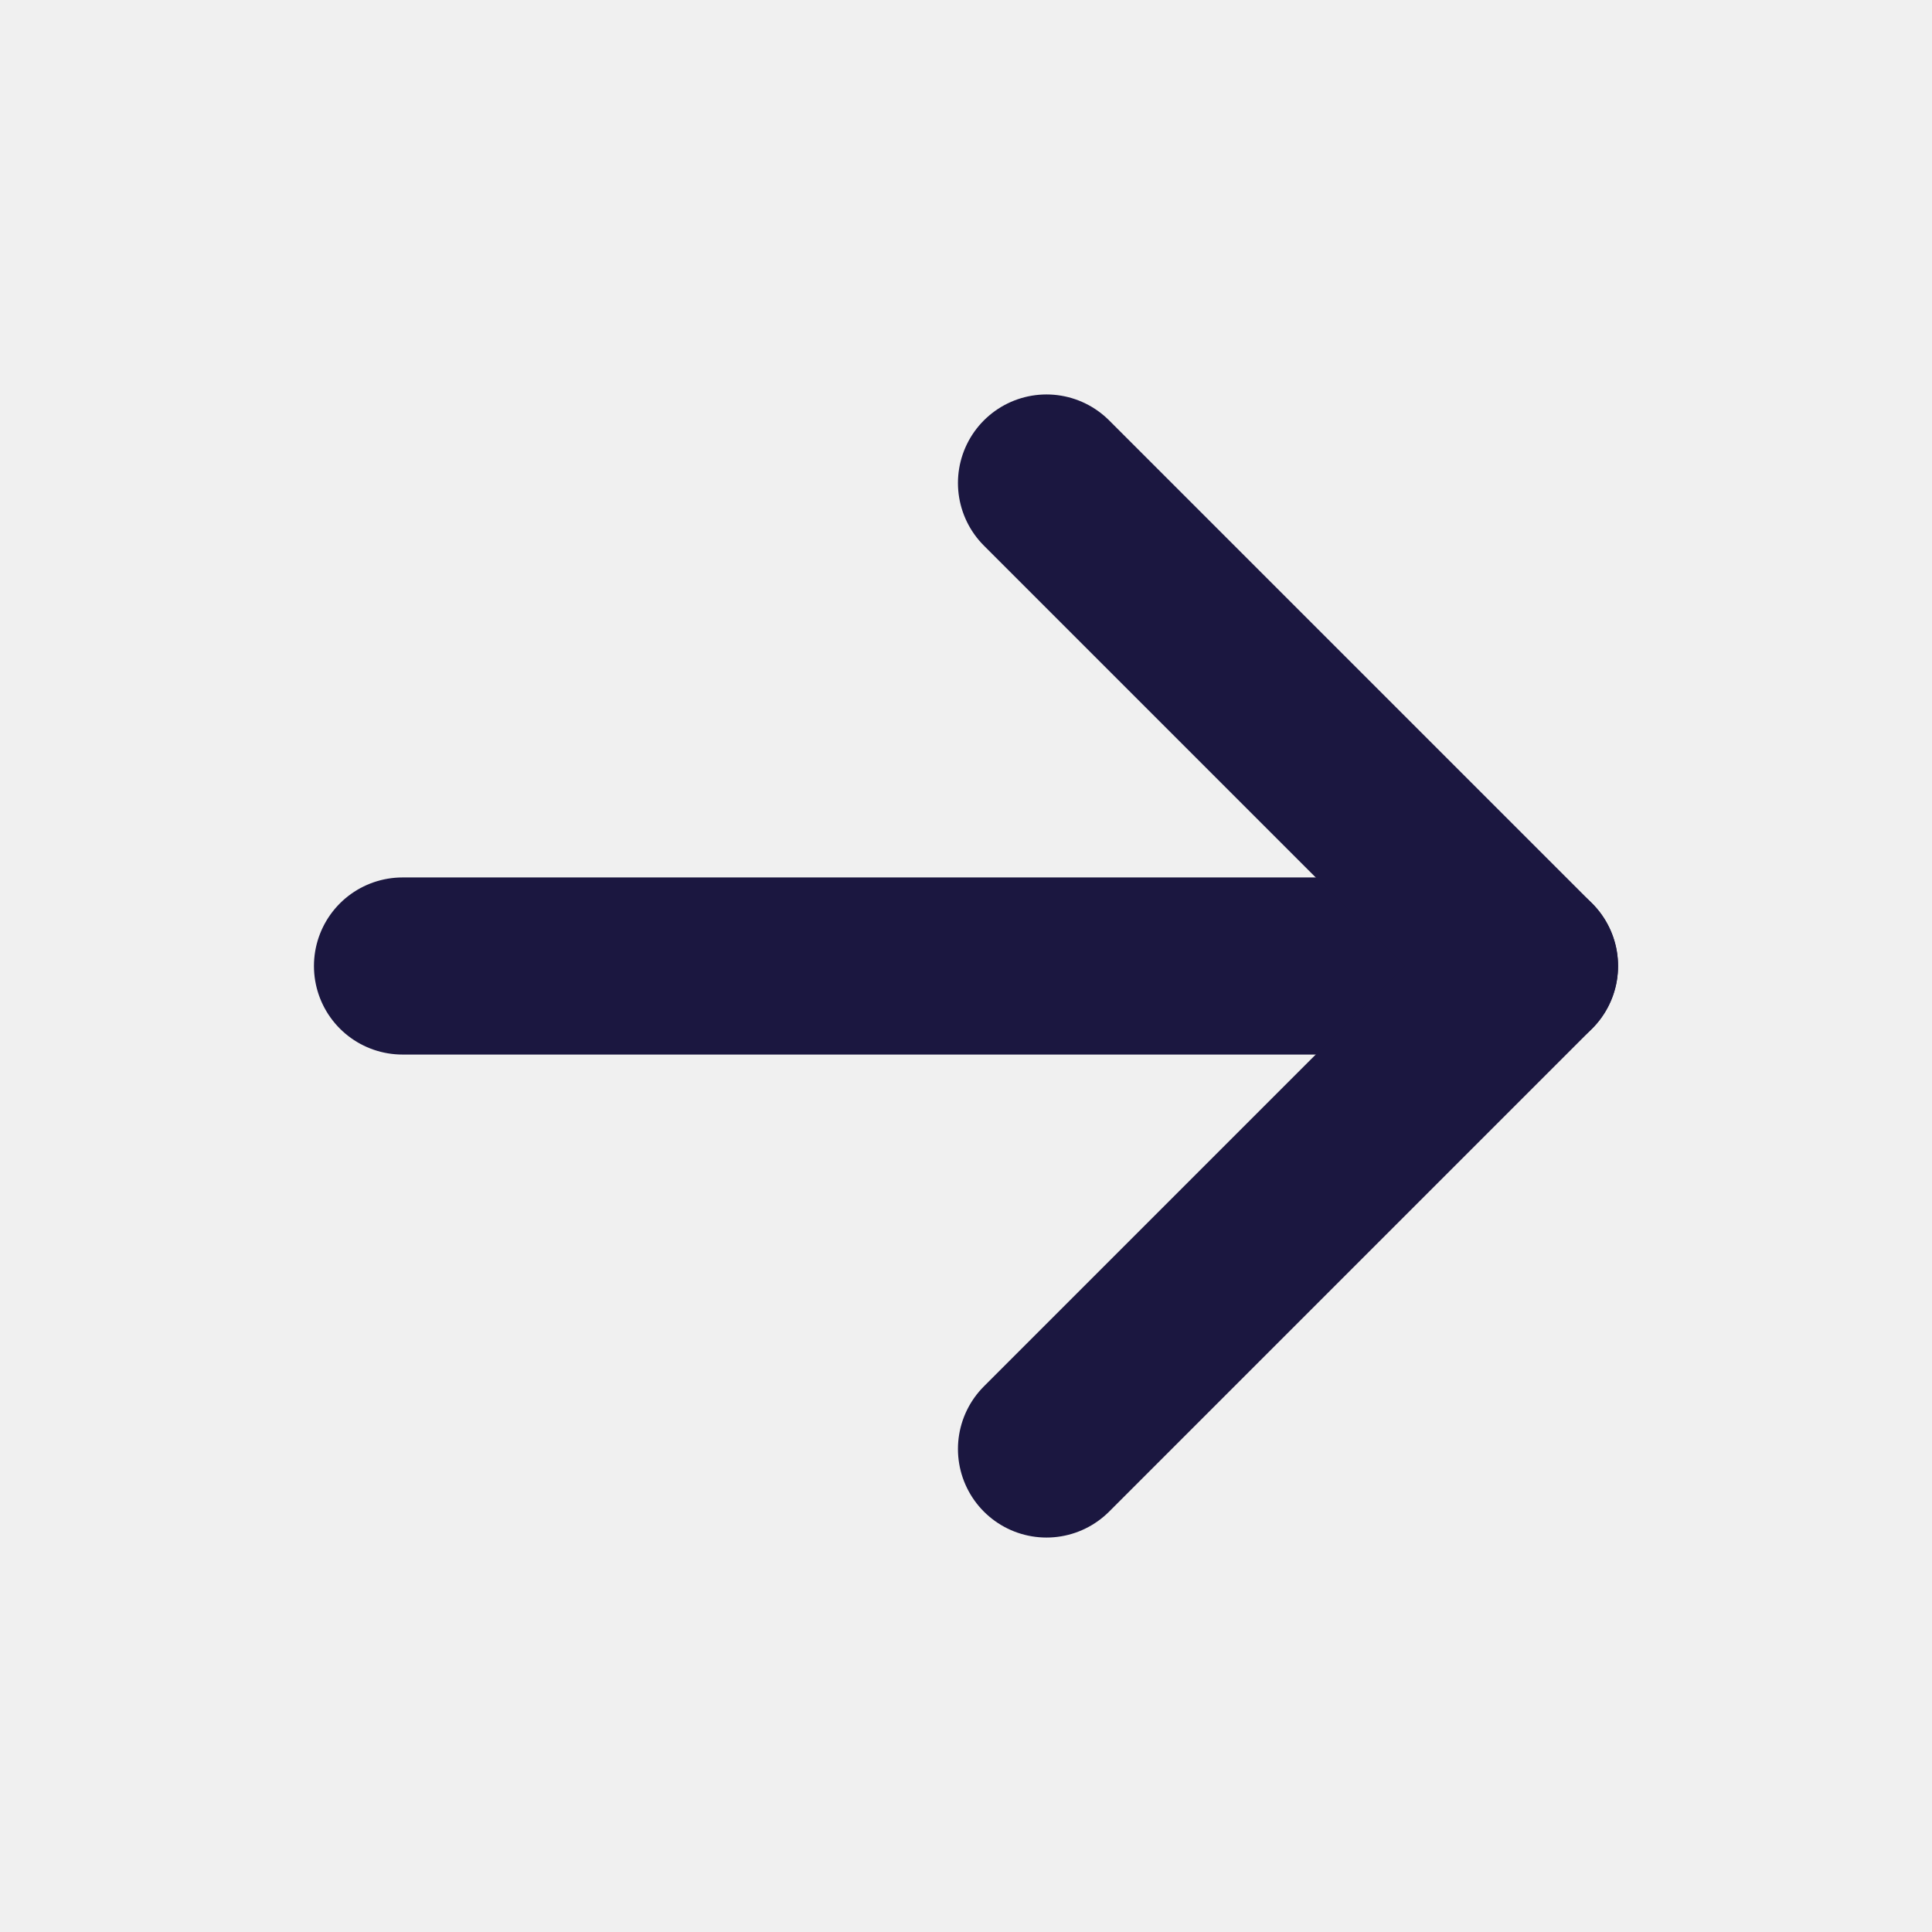
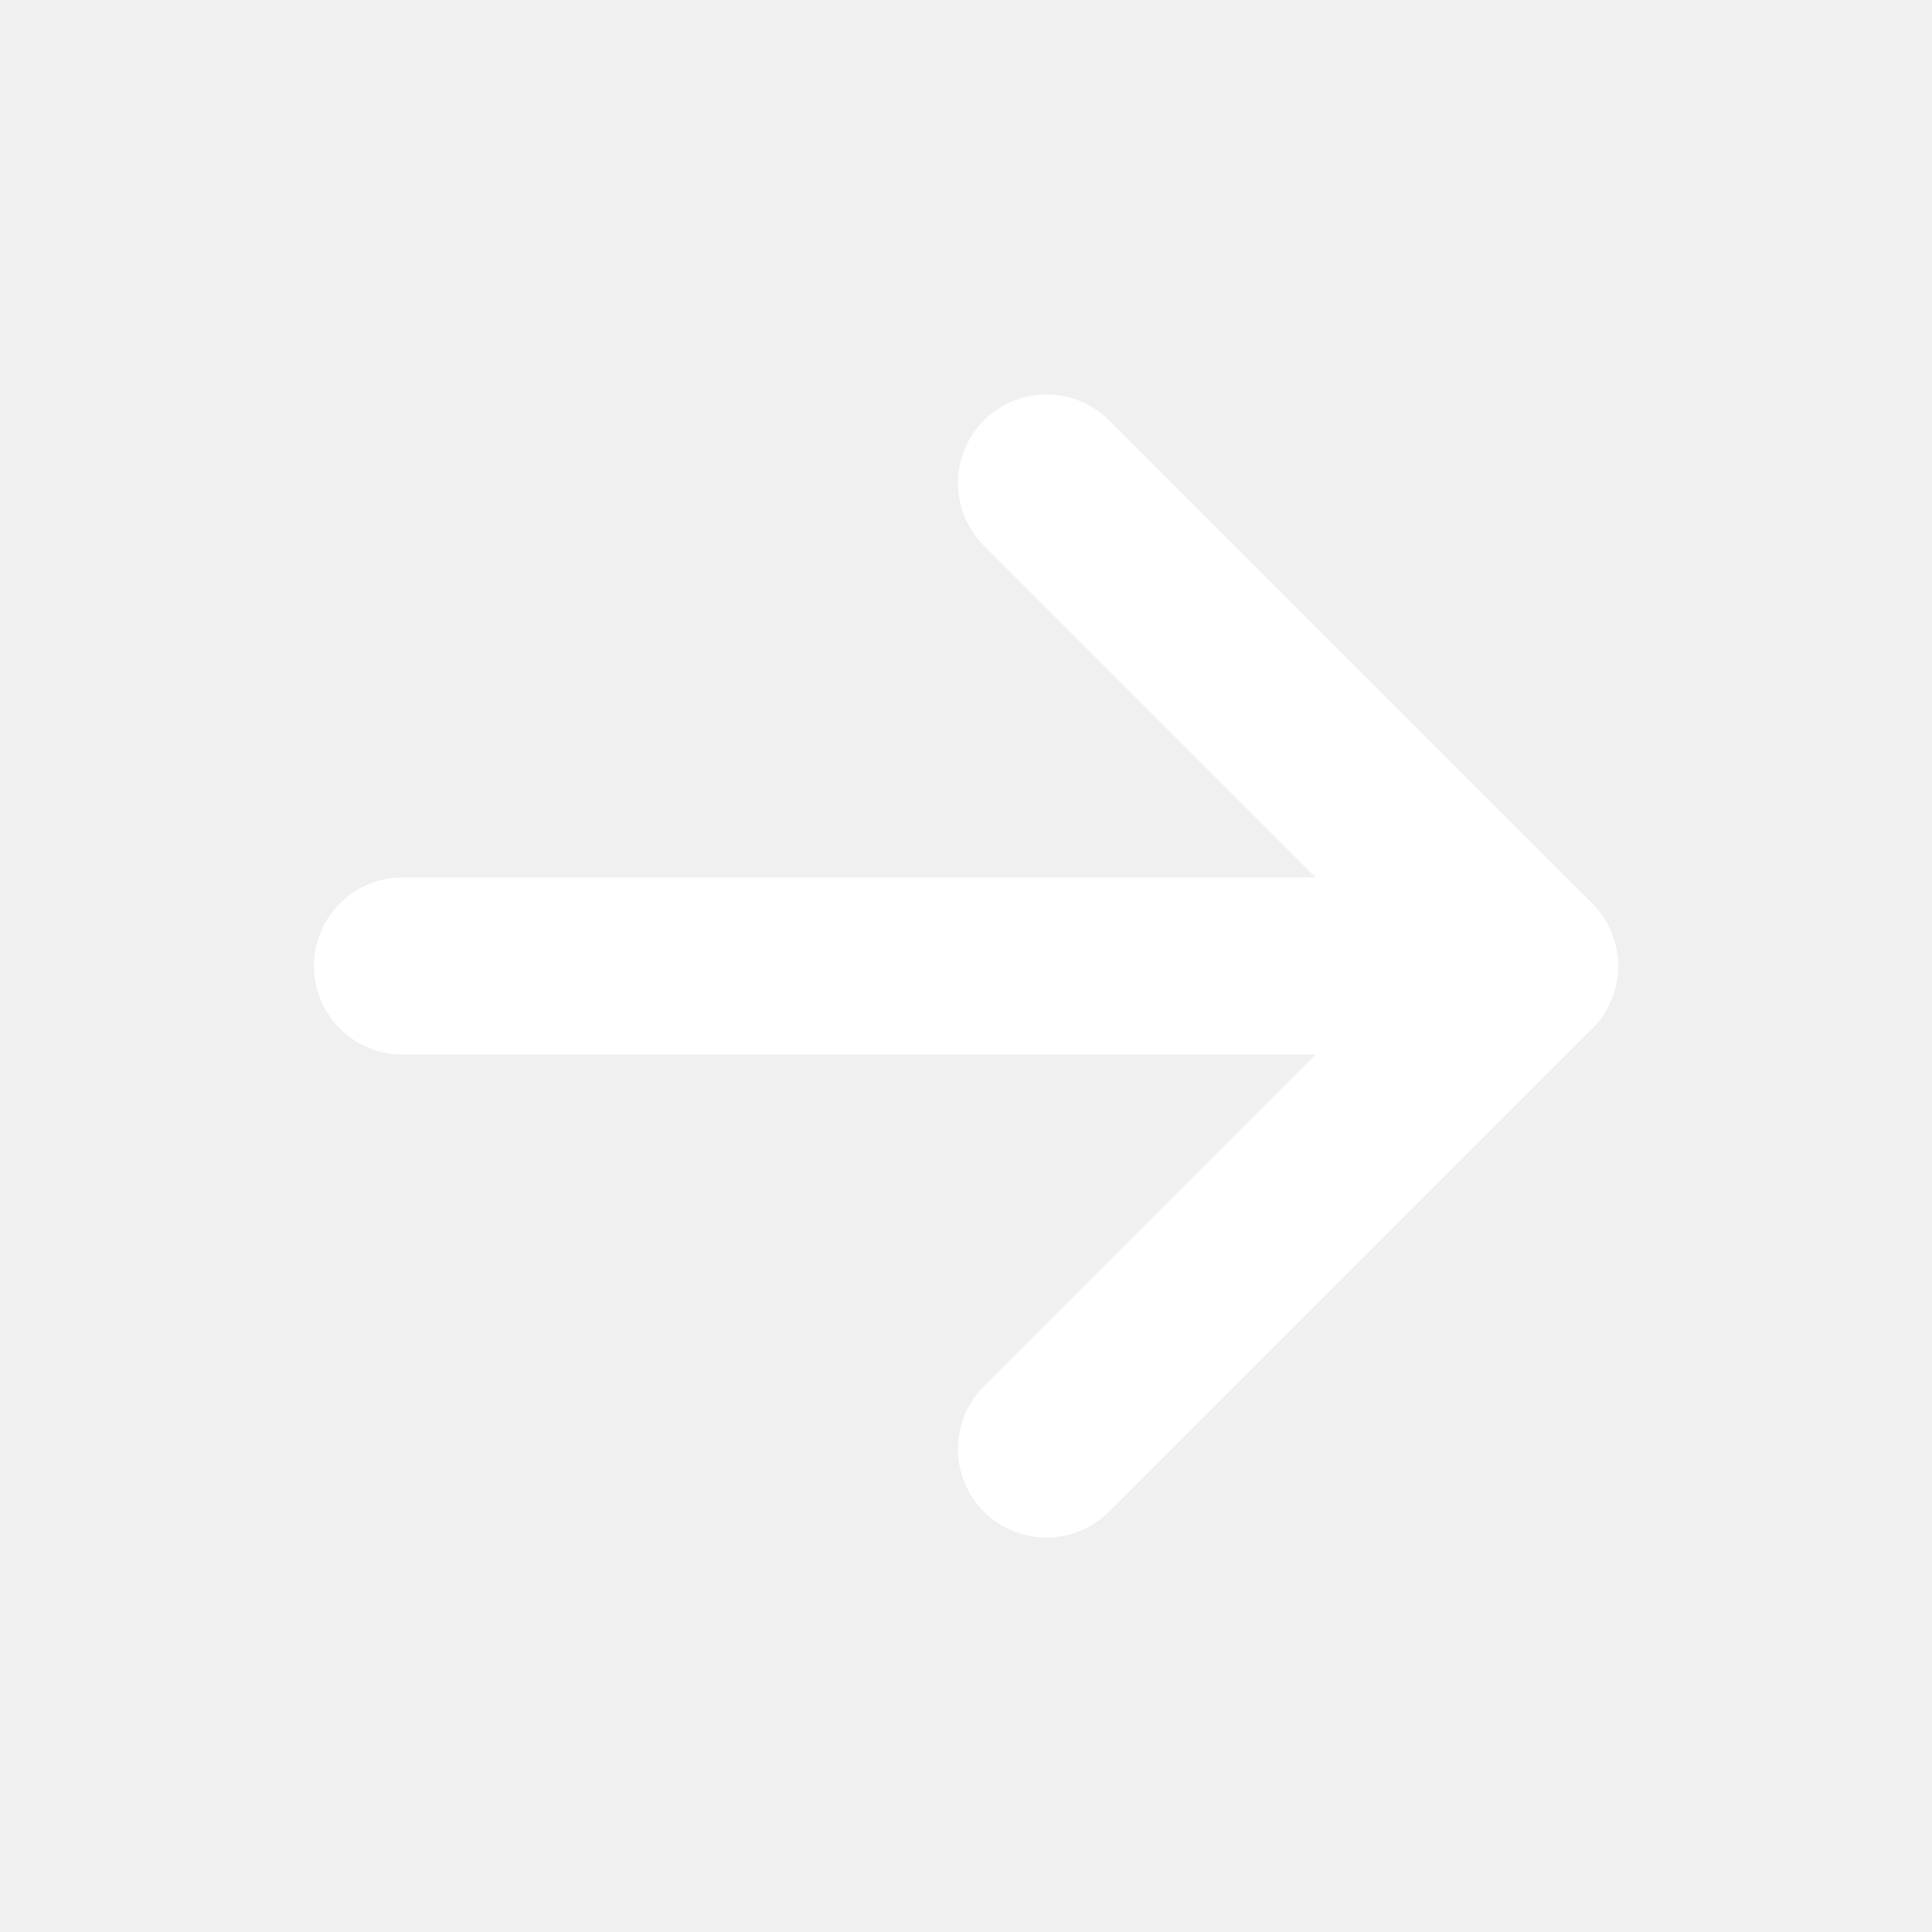
- <svg xmlns="http://www.w3.org/2000/svg" viewBox="0 0 24 24" fill="none" stroke="#1b1740" stroke-width="2.2" stroke-linecap="round" stroke-linejoin="round">
+ <svg xmlns="http://www.w3.org/2000/svg" viewBox="0 0 24 24" fill="none" stroke="#ffffff" stroke-width="2.2" stroke-linecap="round" stroke-linejoin="round">
  <path d="M5 12h14" />
  <path d="M13 6l6 6-6 6" />
</svg>
